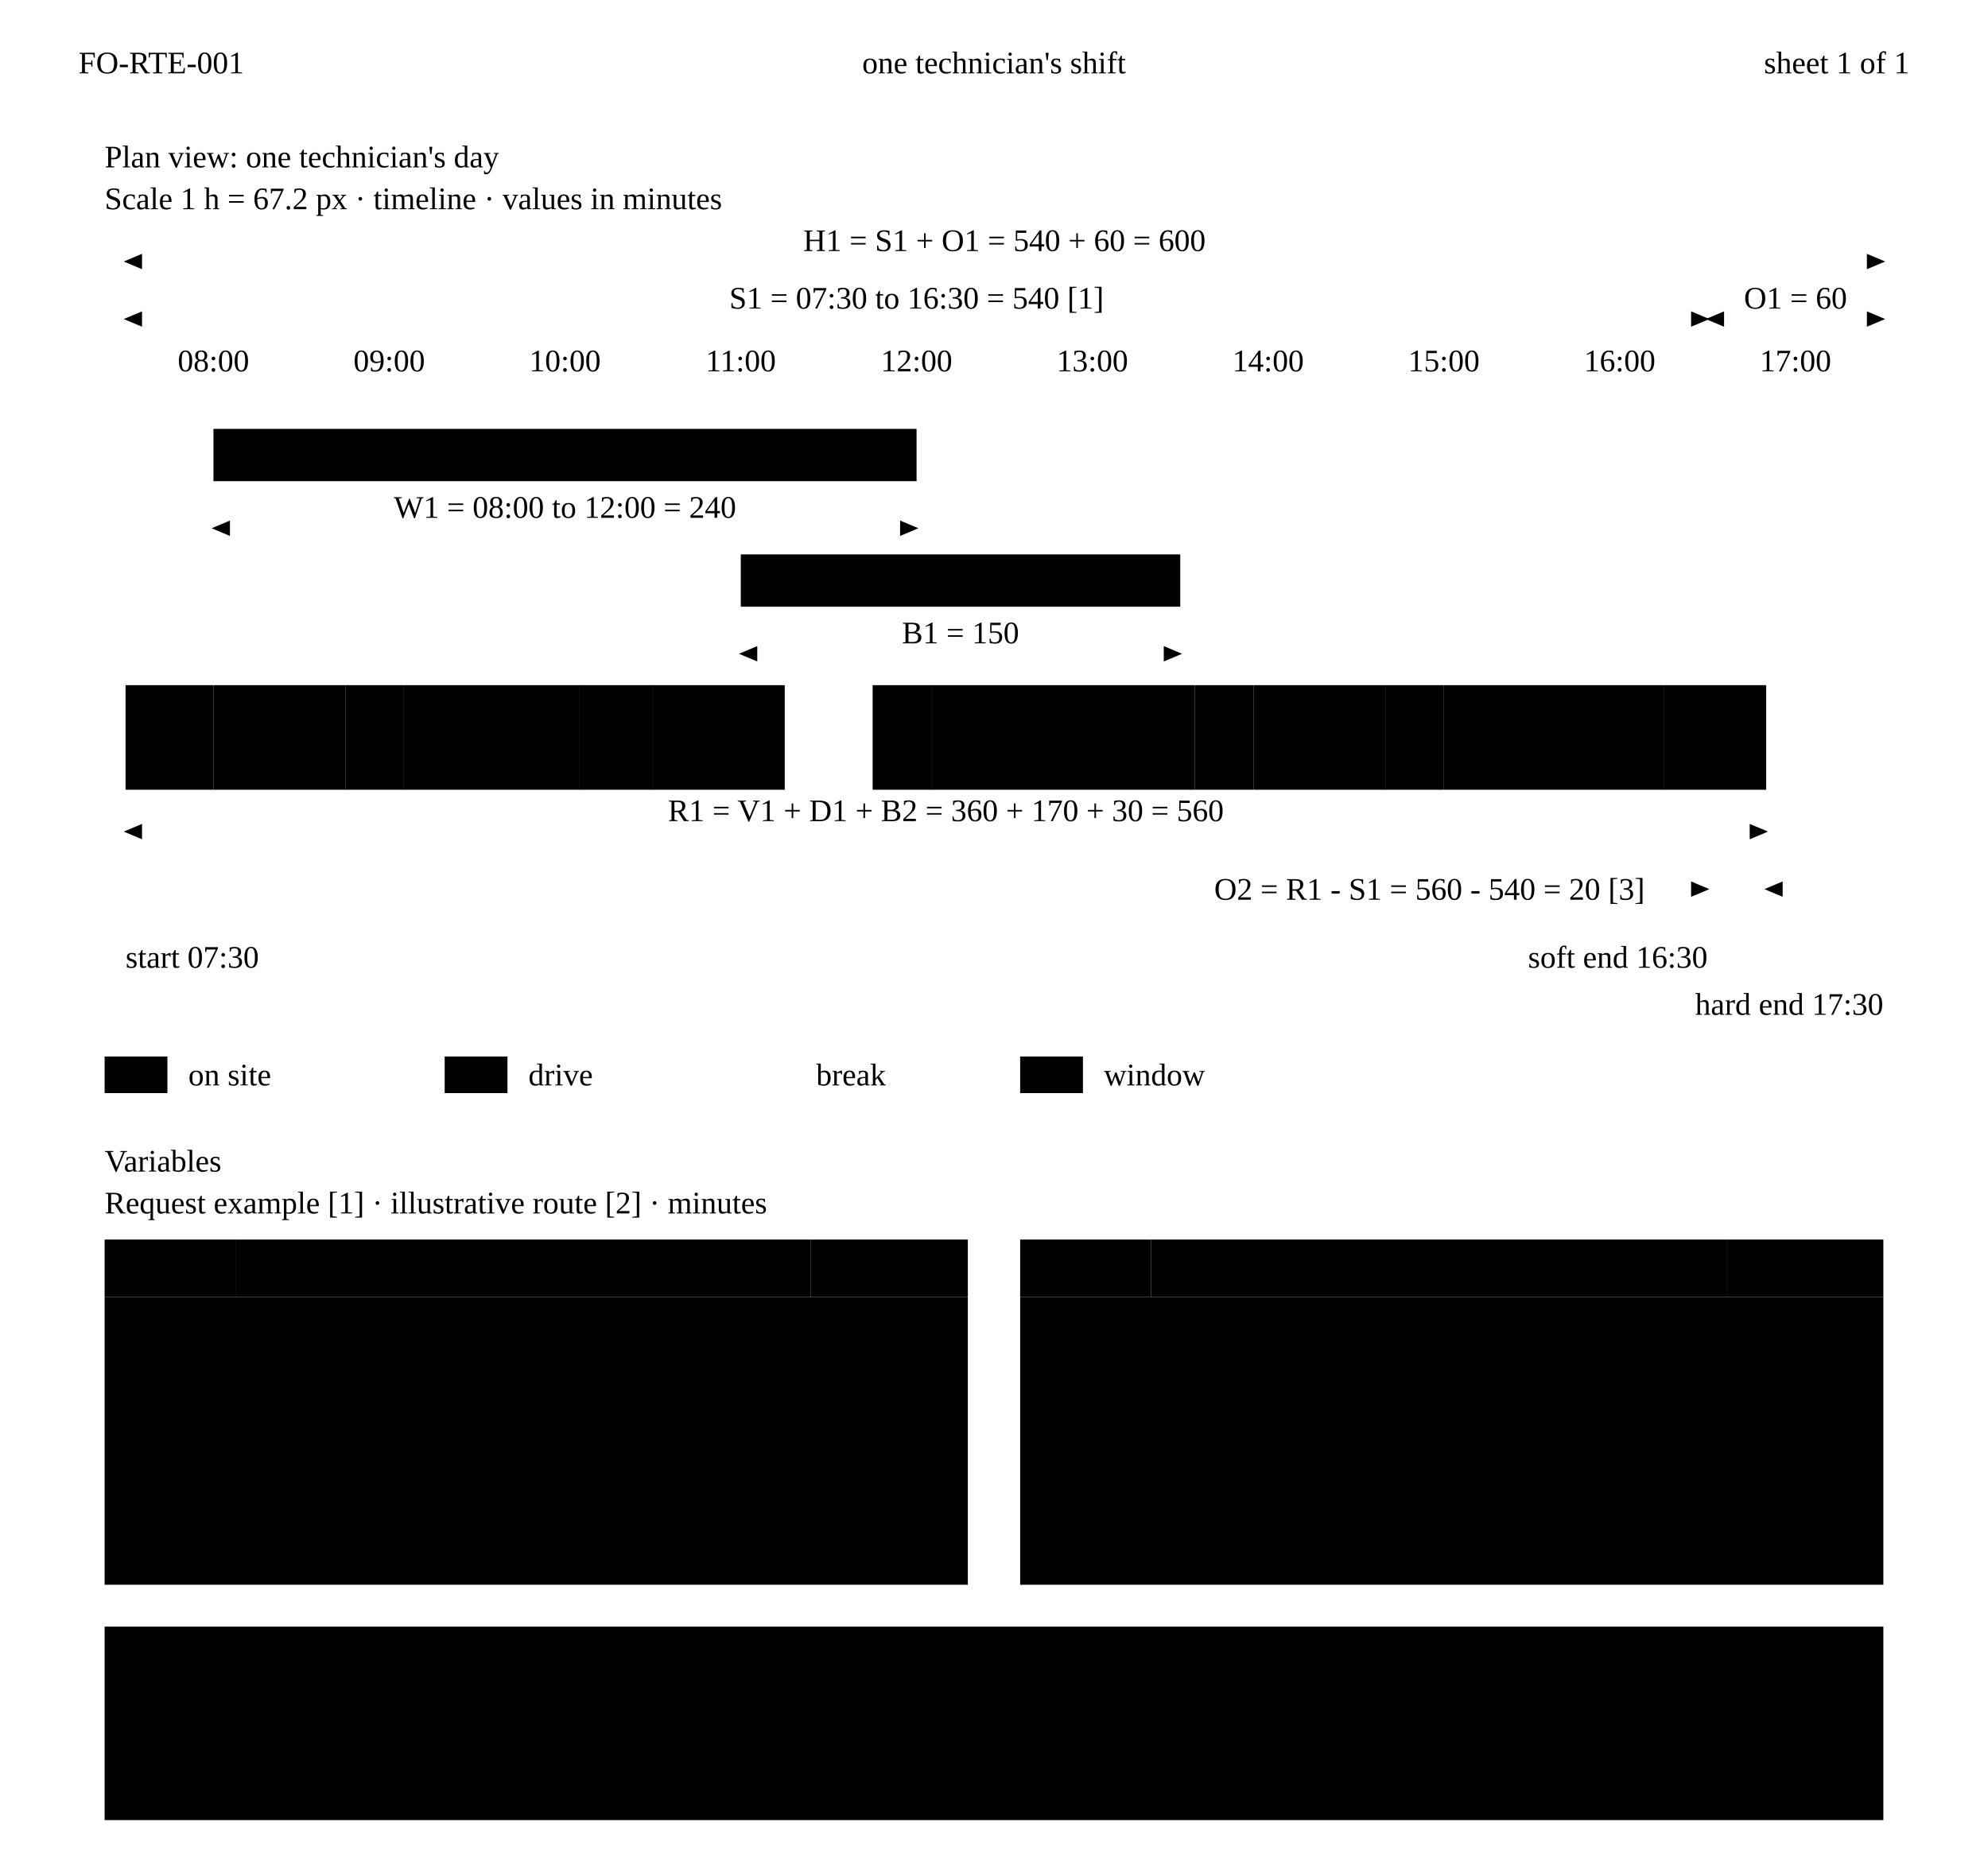
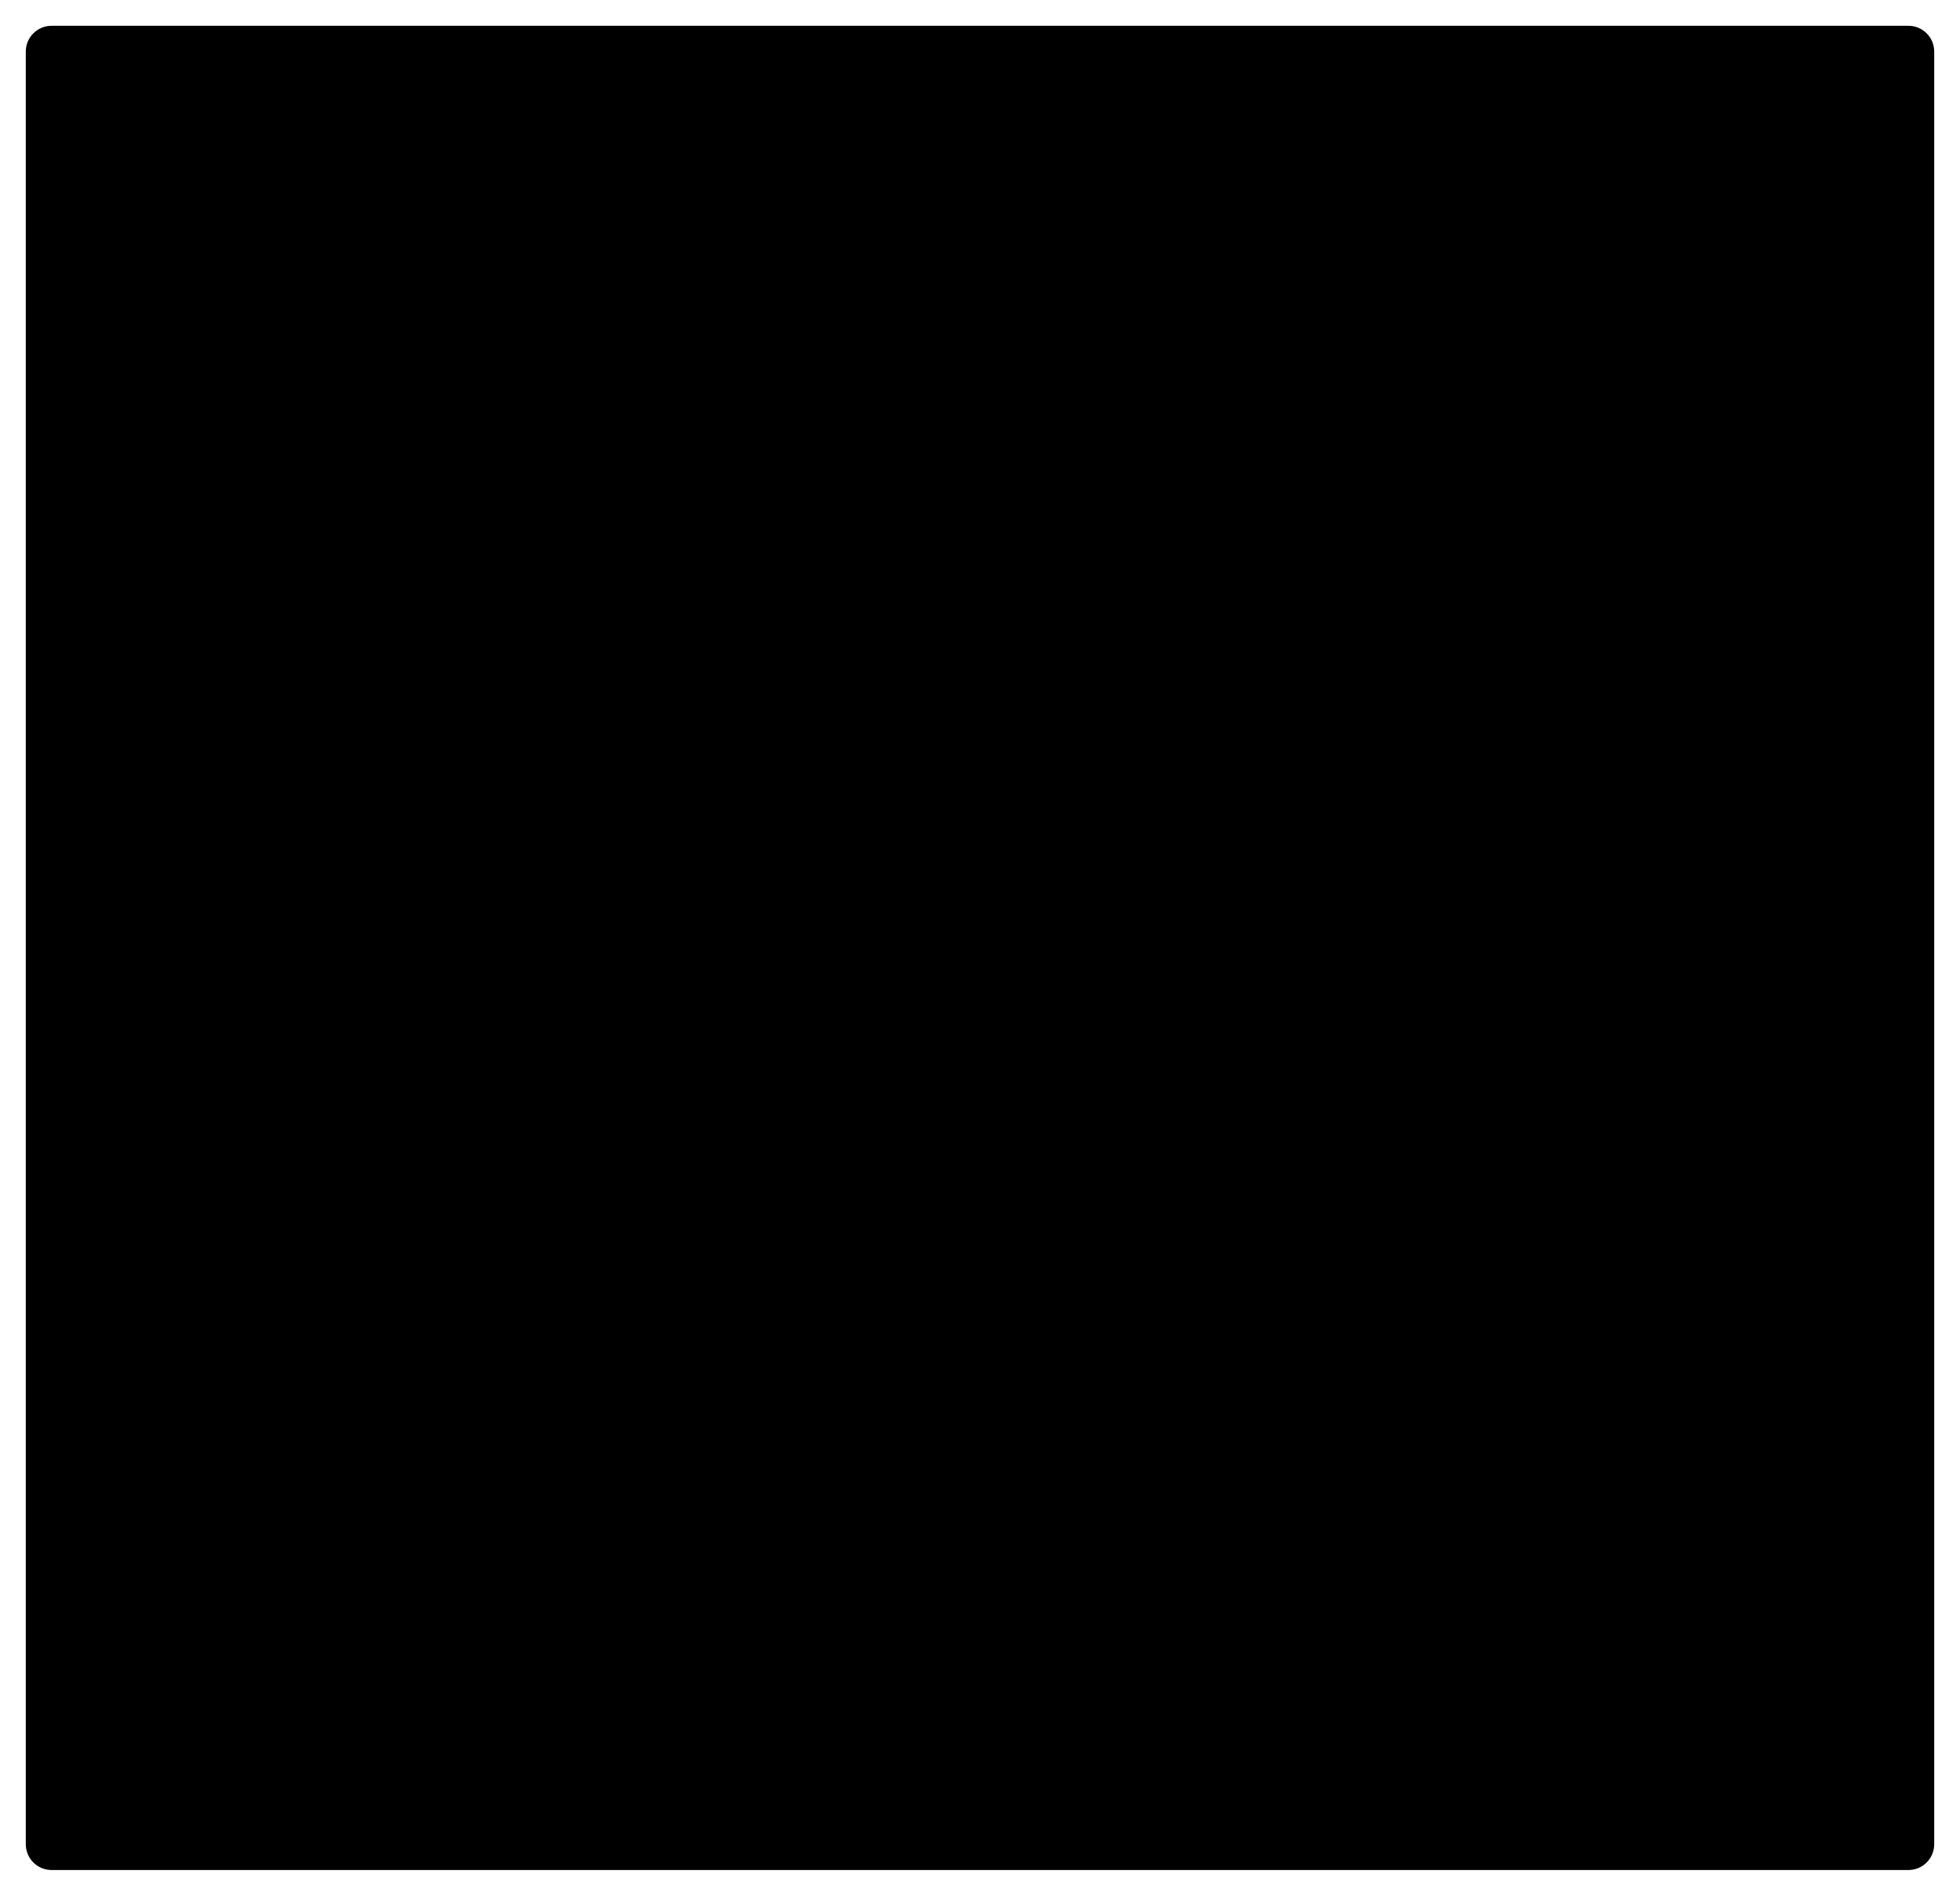
- <svg xmlns="http://www.w3.org/2000/svg" class="dwg" viewBox="0 0 760 716">
+ <svg xmlns="http://www.w3.org/2000/svg" class="dwg" viewBox="0 0 760 735">
  <defs>
-     <marker id="fo-ros-ah" viewBox="0 0 10 10" refX="9" refY="5" markerWidth="7" markerHeight="7" markerUnits="userSpaceOnUse" orient="auto-start-reverse">
-       <path class="ah ink" d="M0,0.8L10,5L0,9.2Z" />
+     <marker id="fo-ros-ah" viewBox="0 0 10 10" refX="10" refY="5" markerWidth="6" markerHeight="6" markerUnits="userSpaceOnUse" orient="auto-start-reverse">
+       <path class="ah ink" d="M0,1.6L10,5L0,8.4Z" />
    </marker>
-     <marker id="fo-ros-ah-hl" viewBox="0 0 10 10" refX="9" refY="5" markerWidth="7" markerHeight="7" markerUnits="userSpaceOnUse" orient="auto-start-reverse">
-       <path class="ah hl" d="M0,0.8L10,5L0,9.2Z" />
+     <marker id="fo-ros-ah-hl" viewBox="0 0 10 10" refX="10" refY="5" markerWidth="6" markerHeight="6" markerUnits="userSpaceOnUse" orient="auto-start-reverse">
+       <path class="ah hl" d="M0,1.6L10,5L0,8.4Z" />
    </marker>
-     <pattern id="fo-ros-hatch" width="6" height="6" patternUnits="userSpaceOnUse" patternTransform="rotate(45)">
-       <path class="hatch-ln" d="M0,0V6" />
+     <pattern id="fo-ros-hatch" width="5" height="5" patternUnits="userSpaceOnUse" patternTransform="rotate(45)">
+       <path class="hatch-ln" d="M0,0V5" />
    </pattern>
  </defs>
-   <path class="ln" d="M20,12H740M20,36H740" />
-   <text class="cap ink" x="30" y="24" dominant-baseline="central">FO-RTE-001</text>
-   <text class="cap" x="380" y="24" text-anchor="middle" dominant-baseline="central">one technician's shift</text>
-   <text class="cap" x="730" y="24" text-anchor="end" dominant-baseline="central">sheet 1 of 1</text>
-   <text class="vt" x="40" y="64">Plan view: one technician's day</text>
-   <text class="vs" x="40" y="80">Scale 1 h = 67.2 px · timeline · values in minutes</text>
-   <path class="ext" d="M48,136V95M652.8,136V95M720,136V95" />
-   <path class="dim" d="M48,100H720" marker-start="url(#fo-ros-ah)" marker-end="url(#fo-ros-ah)" />
-   <text class="dt" x="384" y="96" text-anchor="middle">H1 = S1 + O1 = 540 + 60 = 600</text>
-   <path class="dim" d="M48,122H652.8" marker-start="url(#fo-ros-ah)" marker-end="url(#fo-ros-ah)" />
-   <text class="dt" x="350.4" y="118" text-anchor="middle">S1 = 07:30 to 16:30 = 540 [1]</text>
-   <path class="dim" d="M652.8,122H720" marker-start="url(#fo-ros-ah)" marker-end="url(#fo-ros-ah)" />
-   <text class="dt" x="686.4" y="118" text-anchor="middle">O1 = 60</text>
-   <path class="ctr" d="M48,140V350M652.8,140V350M720,140V350" />
-   <path class="ln" d="M48,150H720M81.6,146V154M148.8,146V154M216,146V154M283.2,146V154M350.4,146V154M417.6,146V154M484.8,146V154M552,146V154M619.2,146V154M686.4,146V154" />
-   <text class="t" x="81.6" y="142" text-anchor="middle">08:00</text>
-   <text class="t" x="148.8" y="142" text-anchor="middle">09:00</text>
-   <text class="t" x="216" y="142" text-anchor="middle">10:00</text>
-   <text class="t" x="283.2" y="142" text-anchor="middle">11:00</text>
-   <text class="t" x="350.4" y="142" text-anchor="middle">12:00</text>
-   <text class="t" x="417.6" y="142" text-anchor="middle">13:00</text>
-   <text class="t" x="484.8" y="142" text-anchor="middle">14:00</text>
-   <text class="t" x="552" y="142" text-anchor="middle">15:00</text>
-   <text class="t" x="619.2" y="142" text-anchor="middle">16:00</text>
-   <text class="t" x="686.4" y="142" text-anchor="middle">17:00</text>
-   <rect class="slot" x="81.6" y="164" width="268.8" height="20" />
-   <text class="sl ink" x="216" y="174" text-anchor="middle" dominant-baseline="central">stop 1 window, hard</text>
-   <path class="ext" d="M81.6,187V207M350.4,187V207" />
-   <path class="dim" d="M81.6,202H350.4" marker-start="url(#fo-ros-ah)" marker-end="url(#fo-ros-ah)" />
-   <text class="dt" x="216" y="198" text-anchor="middle">W1 = 08:00 to 12:00 = 240</text>
-   <rect class="slot" x="283.2" y="212" width="168" height="20" />
-   <text class="sl ink" x="367.2" y="222" text-anchor="middle" dominant-baseline="central">break window</text>
-   <path class="ext" d="M283.2,235V255M451.2,235V255" />
-   <path class="dim" d="M283.2,250H451.2" marker-start="url(#fo-ros-ah)" marker-end="url(#fo-ros-ah)" />
-   <text class="dt" x="367.2" y="246" text-anchor="middle">B1 = 150</text>
-   <rect class="obj fill-2" x="48" y="262" width="33.6" height="40" />
-   <rect class="obj fill-1" x="81.6" y="262" width="50.4" height="40" />
-   <text class="sl ink" x="106.8" y="282" text-anchor="middle" dominant-baseline="central">1</text>
-   <rect class="obj fill-2" x="132" y="262" width="22.4" height="40" />
-   <rect class="obj fill-1" x="154.4" y="262" width="67.2" height="40" />
-   <text class="sl ink" x="188" y="282" text-anchor="middle" dominant-baseline="central">2</text>
-   <rect class="obj fill-2" x="221.6" y="262" width="28" height="40" />
-   <rect class="obj fill-1" x="249.6" y="262" width="50.4" height="40" />
-   <text class="sl ink" x="274.8" y="282" text-anchor="middle" dominant-baseline="central">3</text>
-   <rect class="hatch" x="300" y="262" width="33.6" height="40" fill="url(#fo-ros-hatch)" />
-   <rect class="obj fill-2" x="333.6" y="262" width="22.4" height="40" />
-   <rect class="obj fill-1" x="356" y="262" width="100.8" height="40" />
-   <text class="sl ink" x="406.4" y="282" text-anchor="middle" dominant-baseline="central">4</text>
-   <rect class="obj fill-2" x="456.8" y="262" width="22.4" height="40" />
-   <rect class="obj fill-1" x="479.2" y="262" width="50.4" height="40" />
-   <text class="sl ink" x="504.4" y="282" text-anchor="middle" dominant-baseline="central">5</text>
-   <rect class="obj fill-2" x="529.6" y="262" width="22.4" height="40" />
-   <rect class="obj fill-1" x="552" y="262" width="84" height="40" />
-   <text class="sl ink" x="594" y="282" text-anchor="middle" dominant-baseline="central">6</text>
-   <rect class="obj fill-2" x="636" y="262" width="39.2" height="40" />
-   <path class="ext" d="M675.2,305V345" />
-   <path class="dim" d="M48,318H675.2" marker-start="url(#fo-ros-ah)" marker-end="url(#fo-ros-ah)" />
-   <text class="dt" x="361.6" y="314" text-anchor="middle">R1 = V1 + D1 + B2 = 360 + 170 + 30 = 560</text>
-   <path class="dim hl" d="M652.8,340H675.2" />
-   <path class="dim hl" d="M632.8,340H652.8" marker-end="url(#fo-ros-ah-hl)" />
-   <path class="dim hl" d="M695.2,340H675.2" marker-end="url(#fo-ros-ah-hl)" />
-   <text class="dt hl" x="628.8" y="340" text-anchor="end" dominant-baseline="central">O2 = R1 - S1 = 560 - 540 = 20 [3]</text>
-   <text class="sl ink" x="48" y="366" dominant-baseline="central">start 07:30</text>
-   <text class="sl ink" x="652.8" y="366" text-anchor="end" dominant-baseline="central">soft end 16:30</text>
-   <text class="sl ink" x="720" y="384" text-anchor="end" dominant-baseline="central">hard end 17:30</text>
-   <rect class="obj fill-1" x="40" y="404" width="24" height="14" />
-   <text class="sl ink" x="72" y="411" dominant-baseline="central">on site</text>
-   <rect class="obj fill-2" x="170" y="404" width="24" height="14" />
-   <text class="sl ink" x="202" y="411" dominant-baseline="central">drive</text>
-   <rect class="hatch" x="280" y="404" width="24" height="14" fill="url(#fo-ros-hatch)" />
-   <text class="sl ink" x="312" y="411" dominant-baseline="central">break</text>
-   <rect class="slot" x="390" y="404" width="24" height="14" />
-   <text class="sl ink" x="422" y="411" dominant-baseline="central">window</text>
-   <text class="vt" x="40" y="448">Variables</text>
-   <text class="vs" x="40" y="464">Request example [1] · illustrative route [2] · minutes</text>
-   <rect class="cell band" x="40" y="474" width="50" height="22" />
-   <rect class="cell band" x="90" y="474" width="220" height="22" />
-   <rect class="cell band" x="310" y="474" width="60" height="22" />
-   <text class="cap ink" x="50" y="485" dominant-baseline="central">code</text>
-   <text class="cap ink" x="100" y="485" dominant-baseline="central">item</text>
-   <text class="cap ink" x="360" y="485" text-anchor="end" dominant-baseline="central">value</text>
-   <path class="cell" d="M40,496H370V606H40Z" />
-   <path class="ln ink" d="M90,496V606M310,496V606" />
-   <path class="ln" d="M40,518H370M40,540H370M40,562H370M40,584H370" />
-   <text class="t" x="50" y="507" dominant-baseline="central">H1</text>
-   <text class="t" x="100" y="507" dominant-baseline="central">hard limit: start to hard end</text>
-   <text class="t" x="360" y="507" text-anchor="end" dominant-baseline="central">600</text>
-   <text class="t" x="50" y="529" dominant-baseline="central">S1</text>
-   <text class="t" x="100" y="529" dominant-baseline="central">paid shift: start to soft end</text>
-   <text class="t" x="360" y="529" text-anchor="end" dominant-baseline="central">540</text>
-   <text class="t" x="50" y="551" dominant-baseline="central">O1</text>
-   <text class="t" x="100" y="551" dominant-baseline="central">overtime allowed: S1 to H1</text>
-   <text class="t" x="360" y="551" text-anchor="end" dominant-baseline="central">60</text>
-   <text class="t" x="50" y="573" dominant-baseline="central">W1</text>
-   <text class="t" x="100" y="573" dominant-baseline="central">stop 1 arrival window</text>
-   <text class="t" x="360" y="573" text-anchor="end" dominant-baseline="central">240</text>
-   <text class="t" x="50" y="595" dominant-baseline="central">B1</text>
-   <text class="t" x="100" y="595" dominant-baseline="central">break window</text>
-   <text class="t" x="360" y="595" text-anchor="end" dominant-baseline="central">150</text>
-   <rect class="cell band" x="390" y="474" width="50" height="22" />
-   <rect class="cell band" x="440" y="474" width="220" height="22" />
-   <rect class="cell band" x="660" y="474" width="60" height="22" />
-   <text class="cap ink" x="400" y="485" dominant-baseline="central">code</text>
-   <text class="cap ink" x="450" y="485" dominant-baseline="central">item</text>
-   <text class="cap ink" x="710" y="485" text-anchor="end" dominant-baseline="central">value</text>
-   <path class="cell" d="M390,496H720V606H390Z" />
-   <path class="ln ink" d="M440,496V606M660,496V606" />
-   <path class="ln" d="M390,518H720M390,540H720M390,562H720M390,584H720" />
-   <text class="t" x="400" y="507" dominant-baseline="central">B2</text>
-   <text class="t" x="450" y="507" dominant-baseline="central">break taken</text>
-   <text class="t" x="710" y="507" text-anchor="end" dominant-baseline="central">30</text>
-   <text class="t" x="400" y="529" dominant-baseline="central">V1</text>
-   <text class="t" x="450" y="529" dominant-baseline="central">on site, six stops</text>
-   <text class="t" x="710" y="529" text-anchor="end" dominant-baseline="central">360</text>
-   <text class="t" x="400" y="551" dominant-baseline="central">D1</text>
-   <text class="t" x="450" y="551" dominant-baseline="central">drive, seven legs</text>
-   <text class="t" x="710" y="551" text-anchor="end" dominant-baseline="central">170</text>
-   <text class="t b" x="400" y="573" dominant-baseline="central">R1</text>
-   <text class="t" x="450" y="573" dominant-baseline="central">route: V1 + D1 + B2</text>
-   <text class="t b" x="710" y="573" text-anchor="end" dominant-baseline="central">560</text>
-   <text class="t" x="400" y="595" dominant-baseline="central">O2</text>
-   <text class="t" x="450" y="595" dominant-baseline="central">overtime used: R1 - S1</text>
-   <text class="t" x="710" y="595" text-anchor="end" dominant-baseline="central">20</text>
-   <rect class="note-box" x="40" y="622" width="680" height="74" />
-   <text class="sl ink" x="52" y="640">notes</text>
-   <text class="n" x="52" y="658">[1] From this chapter's request example: start 07:30, soft end 16:30, hard end 17:30, one 30-minute break.</text>
-   <text class="n" x="52" y="674">[2] Stop 1 (window 08:00 to 12:00, 45 min) is from the example too; other stops and drives are illustrative.</text>
-   <text class="n" x="52" y="690">[3] The solver may pass the soft end at an overtime cost to keep a visit; nothing crosses the hard end.</text>
+   <rect class="sheet" x="10" y="10" width="740" height="715" rx="10" />
+   <text class="nth" x="32" y="40">NOTES:</text>
+   <text class="nt" x="78.6" y="40">(UNLESS OTHERWISE SPECIFIED)</text>
+   <rect class="nb" x="32" y="53.3" width="11" height="11" />
+   <text class="nbt" x="37.5" y="61.5" text-anchor="middle">1</text>
+   <text class="nt" x="50" y="62">FROM THIS CHAPTER'S REQUEST EXAMPLE: START 07:30, SOFT END 16:30, HARD END 17:30, ONE 30-MINUTE BREAK.</text>
+   <rect class="nb" x="32" y="70.3" width="11" height="11" />
+   <text class="nbt" x="37.5" y="78.5" text-anchor="middle">2</text>
+   <text class="nt" x="50" y="79">STOP 1 (WINDOW 08:00 TO 12:00, 45 MIN) IS FROM THE EXAMPLE TOO; OTHER STOPS AND DRIVES ARE ILLUSTRATIVE.</text>
+   <rect class="nb" x="32" y="87.3" width="11" height="11" />
+   <text class="nbt" x="37.5" y="95.5" text-anchor="middle">3</text>
+   <text class="nt" x="50" y="96">THE SOLVER MAY PASS THE SOFT END AT AN OVERTIME COST TO KEEP A VISIT; NOTHING CROSSES THE HARD END.</text>
+   <text class="nt" x="50" y="113">VALUES IN MINUTES. CODES ON THE DRAWING, VALUES AND FORMULAS IN THE TABLES.</text>
+   <path class="ext" d="M80,220L680,220" />
+   <path class="ext" d="M110,217L110,223" />
+   <text class="tc" x="110" y="213" text-anchor="middle">08:00</text>
+   <path class="ext" d="M170,217L170,223" />
+   <text class="tc" x="170" y="213" text-anchor="middle">09:00</text>
+   <path class="ext" d="M230,217L230,223" />
+   <text class="tc" x="230" y="213" text-anchor="middle">10:00</text>
+   <path class="ext" d="M290,217L290,223" />
+   <text class="tc" x="290" y="213" text-anchor="middle">11:00</text>
+   <path class="ext" d="M350,217L350,223" />
+   <text class="tc" x="350" y="213" text-anchor="middle">12:00</text>
+   <path class="ext" d="M410,217L410,223" />
+   <text class="tc" x="410" y="213" text-anchor="middle">13:00</text>
+   <path class="ext" d="M470,217L470,223" />
+   <text class="tc" x="470" y="213" text-anchor="middle">14:00</text>
+   <path class="ext" d="M530,217L530,223" />
+   <text class="tc" x="530" y="213" text-anchor="middle">15:00</text>
+   <path class="ext" d="M590,217L590,223" />
+   <text class="tc" x="590" y="213" text-anchor="middle">16:00</text>
+   <path class="ext" d="M650,217L650,223" />
+   <text class="tc" x="650" y="213" text-anchor="middle">17:00</text>
+   <path class="ext" d="M80,217L80,162" />
+   <path class="ext" d="M680,217L680,162" />
+   <path class="dim" d="M80,166L680,166" marker-start="url(#fo-ros-ah)" marker-end="url(#fo-ros-ah)" />
+   <text class="dt" x="380" y="162" text-anchor="middle">H1</text>
+   <path class="ext" d="M80,217L80,186" />
+   <path class="ext" d="M620,217L620,186" />
+   <path class="dim" d="M80,190L620,190" marker-start="url(#fo-ros-ah)" marker-end="url(#fo-ros-ah)" />
+   <text class="dt" x="350" y="186" text-anchor="middle">S1</text>
+   <path class="ext" d="M680,217L680,186" />
+   <path class="dim" d="M620,190L680,190" marker-start="url(#fo-ros-ah)" marker-end="url(#fo-ros-ah)" />
+   <text class="dt" x="650" y="186" text-anchor="middle">O1</text>
+   <rect class="nb" x="366.5" y="177" width="11" height="11" />
+   <text class="nbt" x="372" y="185.2" text-anchor="middle">1</text>
+   <rect class="slot" x="110" y="234" width="240" height="18" />
+   <text class="sl ink" x="230" y="246" text-anchor="middle">STOP 1 WINDOW, HARD</text>
+   <path class="ext" d="M110,255L110,268" />
+   <path class="ext" d="M350,255L350,268" />
+   <path class="dim" d="M110,264L350,264" marker-start="url(#fo-ros-ah)" marker-end="url(#fo-ros-ah)" />
+   <text class="dt" x="230" y="276" text-anchor="middle">W1</text>
+   <rect class="slot" x="290" y="290" width="150" height="18" />
+   <text class="sl ink" x="365" y="302" text-anchor="middle">BREAK WINDOW</text>
+   <path class="ext" d="M290,311L290,324" />
+   <path class="ext" d="M440,311L440,324" />
+   <path class="dim" d="M290,320L440,320" marker-start="url(#fo-ros-ah)" marker-end="url(#fo-ros-ah)" />
+   <text class="dt" x="365" y="332" text-anchor="middle">B1</text>
+   <rect class="obj fill-2" x="80" y="354" width="30" height="30" />
+   <rect class="obj fill-1" x="110" y="354" width="45" height="30" />
+   <text class="sl ink" x="132.5" y="372" text-anchor="middle">1</text>
+   <rect class="obj fill-2" x="155" y="354" width="20" height="30" />
+   <rect class="obj fill-1" x="175" y="354" width="60" height="30" />
+   <text class="sl ink" x="205" y="372" text-anchor="middle">2</text>
+   <rect class="obj fill-2" x="235" y="354" width="25" height="30" />
+   <rect class="obj fill-1" x="260" y="354" width="45" height="30" />
+   <text class="sl ink" x="282.5" y="372" text-anchor="middle">3</text>
+   <rect class="hatch" x="305" y="354" width="30" height="30" fill="url(#fo-ros-hatch)" />
+   <rect class="obj fill-2" x="335" y="354" width="20" height="30" />
+   <rect class="obj fill-1" x="355" y="354" width="90" height="30" />
+   <text class="sl ink" x="400" y="372" text-anchor="middle">4</text>
+   <rect class="obj fill-2" x="445" y="354" width="20" height="30" />
+   <rect class="obj fill-1" x="465" y="354" width="45" height="30" />
+   <text class="sl ink" x="487.5" y="372" text-anchor="middle">5</text>
+   <rect class="obj fill-2" x="510" y="354" width="20" height="30" />
+   <rect class="obj fill-1" x="530" y="354" width="75" height="30" />
+   <text class="sl ink" x="567.5" y="372" text-anchor="middle">6</text>
+   <rect class="obj fill-2" x="605" y="354" width="35" height="30" />
+   <rect class="nb" x="654.5" y="363.5" width="11" height="11" />
+   <text class="nbt" x="660" y="371.7" text-anchor="middle">2</text>
+   <path class="ext" d="M80,387L80,406" />
+   <path class="ext" d="M640,387L640,406" />
+   <path class="dim" d="M80,402L640,402" marker-start="url(#fo-ros-ah)" marker-end="url(#fo-ros-ah)" />
+   <text class="dt" x="360" y="414" text-anchor="middle">R1</text>
+   <path class="ext" d="M640,405L640,438" />
+   <path class="dim hl" d="M620,434L640,434" />
+   <path class="dim hl" d="M610,434L620,434" marker-end="url(#fo-ros-ah-hl)" />
+   <path class="dim hl" d="M650,434L640,434" marker-end="url(#fo-ros-ah-hl)" />
+   <text class="dt hl" x="662" y="437.5" text-anchor="middle">O2</text>
+   <rect class="nb" x="590.5" y="428.5" width="11" height="11" />
+   <text class="nbt" x="596" y="436.7" text-anchor="middle">3</text>
+   <path class="ctr" d="M80,224L80,456" />
+   <text class="sl ink" x="80" y="468" text-anchor="middle">START</text>
+   <path class="ctr" d="M620,224L620,456" />
+   <text class="sl ink" x="620" y="468" text-anchor="middle">SOFT END</text>
+   <path class="ctr" d="M680,224L680,456" />
+   <text class="sl ink" x="680" y="468" text-anchor="middle">HARD END</text>
+   <rect class="obj fill-1" x="183.83" y="494" width="24" height="12" />
+   <text class="sl ink" x="215.83" y="503">ON SITE</text>
+   <rect class="obj fill-2" x="296.46" y="494" width="24" height="12" />
+   <text class="sl ink" x="328.47" y="503">DRIVE</text>
+   <rect class="hatch" x="399.92" y="494" width="24" height="12" fill="url(#fo-ros-hatch)" />
+   <text class="sl ink" x="431.92" y="503">BREAK</text>
+   <rect class="slot" x="503.36" y="494" width="24" height="12" />
+   <text class="sl ink" x="535.37" y="503">WINDOW</text>
+   <text class="vt" x="380" y="546" text-anchor="middle">PLAN VIEW · ONE TECHNICIAN'S DAY</text>
+   <text class="vs" x="380" y="559" text-anchor="middle">SCALE 1 H = 60 PX · TIMELINE · 07:30 TO 17:30</text>
+   <text class="vt" x="117.5" y="608">SHIFT · MINUTES</text>
+   <rect class="tbl" x="117.5" y="615" width="262" height="90" />
+   <path class="tbl" d="M117.5,630L379.5,630" />
+   <path class="tbl" d="M117.5,645L379.5,645" />
+   <path class="tbl" d="M117.5,660L379.5,660" />
+   <path class="tbl" d="M117.5,675L379.5,675" />
+   <path class="tbl" d="M117.5,690L379.5,690" />
+   <path class="tbl" d="M154.5,615L154.5,705" />
+   <path class="tbl" d="M303.5,615L303.5,705" />
+   <text class="th" x="123.5" y="625.2">CODE</text>
+   <text class="th" x="229" y="625.2" text-anchor="middle">VARIABLE</text>
+   <text class="th" x="341.5" y="625.2" text-anchor="middle">VALUE</text>
+   <text class="tc" x="123.5" y="640.7">H1</text>
+   <text class="tc" x="229" y="640.7" text-anchor="middle">hard limit, start to hard end</text>
+   <text class="tc" x="341.5" y="640.7" text-anchor="middle">S1 + O1 = 600</text>
+   <text class="tc" x="123.5" y="655.7">S1</text>
+   <text class="tc" x="229" y="655.7" text-anchor="middle">paid shift, 07:30 to 16:30</text>
+   <text class="tc" x="341.5" y="655.7" text-anchor="middle">540</text>
+   <text class="tc" x="123.5" y="670.7">O1</text>
+   <text class="tc" x="229" y="670.7" text-anchor="middle">overtime allowed, to 17:30</text>
+   <text class="tc" x="341.5" y="670.7" text-anchor="middle">60</text>
+   <text class="tc" x="123.5" y="685.7">W1</text>
+   <text class="tc" x="229" y="685.7" text-anchor="middle">stop 1 window, 08:00 to 12:00</text>
+   <text class="tc" x="341.5" y="685.7" text-anchor="middle">240</text>
+   <text class="tc" x="123.5" y="700.7">B1</text>
+   <text class="tc" x="229" y="700.7" text-anchor="middle">break window, 11:00 to 13:30</text>
+   <text class="tc" x="341.5" y="700.7" text-anchor="middle">150</text>
+   <text class="vt" x="411.5" y="608">ROUTE · MINUTES</text>
+   <rect class="tbl" x="411.5" y="615" width="231" height="90" />
+   <path class="tbl" d="M411.5,630L642.5,630" />
+   <path class="tbl" d="M411.5,645L642.5,645" />
+   <path class="tbl" d="M411.5,660L642.5,660" />
+   <path class="tbl" d="M411.5,675L642.5,675" />
+   <path class="tbl" d="M411.5,690L642.5,690" />
+   <path class="tbl" d="M448.5,615L448.5,705" />
+   <path class="tbl" d="M543.5,615L543.5,705" />
+   <text class="th" x="417.5" y="625.2">CODE</text>
+   <text class="th" x="496" y="625.2" text-anchor="middle">VARIABLE</text>
+   <text class="th" x="593" y="625.2" text-anchor="middle">VALUE</text>
+   <text class="tc" x="417.5" y="640.7">B2</text>
+   <text class="tc" x="496" y="640.7" text-anchor="middle">break taken</text>
+   <text class="tc" x="593" y="640.7" text-anchor="middle">30</text>
+   <text class="tc" x="417.5" y="655.7">V1</text>
+   <text class="tc" x="496" y="655.7" text-anchor="middle">on site, six stops</text>
+   <text class="tc" x="593" y="655.7" text-anchor="middle">360</text>
+   <text class="tc" x="417.5" y="670.7">D1</text>
+   <text class="tc" x="496" y="670.7" text-anchor="middle">drive, seven legs</text>
+   <text class="tc" x="593" y="670.7" text-anchor="middle">170</text>
+   <text class="tc" x="417.5" y="685.7">R1</text>
+   <text class="tc" x="496" y="685.7" text-anchor="middle">route</text>
+   <text class="tc" x="593" y="685.7" text-anchor="middle">V1 + D1 + B2 = 560</text>
+   <text class="tc" x="417.5" y="700.7">O2</text>
+   <text class="tc" x="496" y="700.7" text-anchor="middle">overtime used</text>
+   <text class="tc" x="593" y="700.7" text-anchor="middle">R1 − S1 = 20</text>
</svg>
